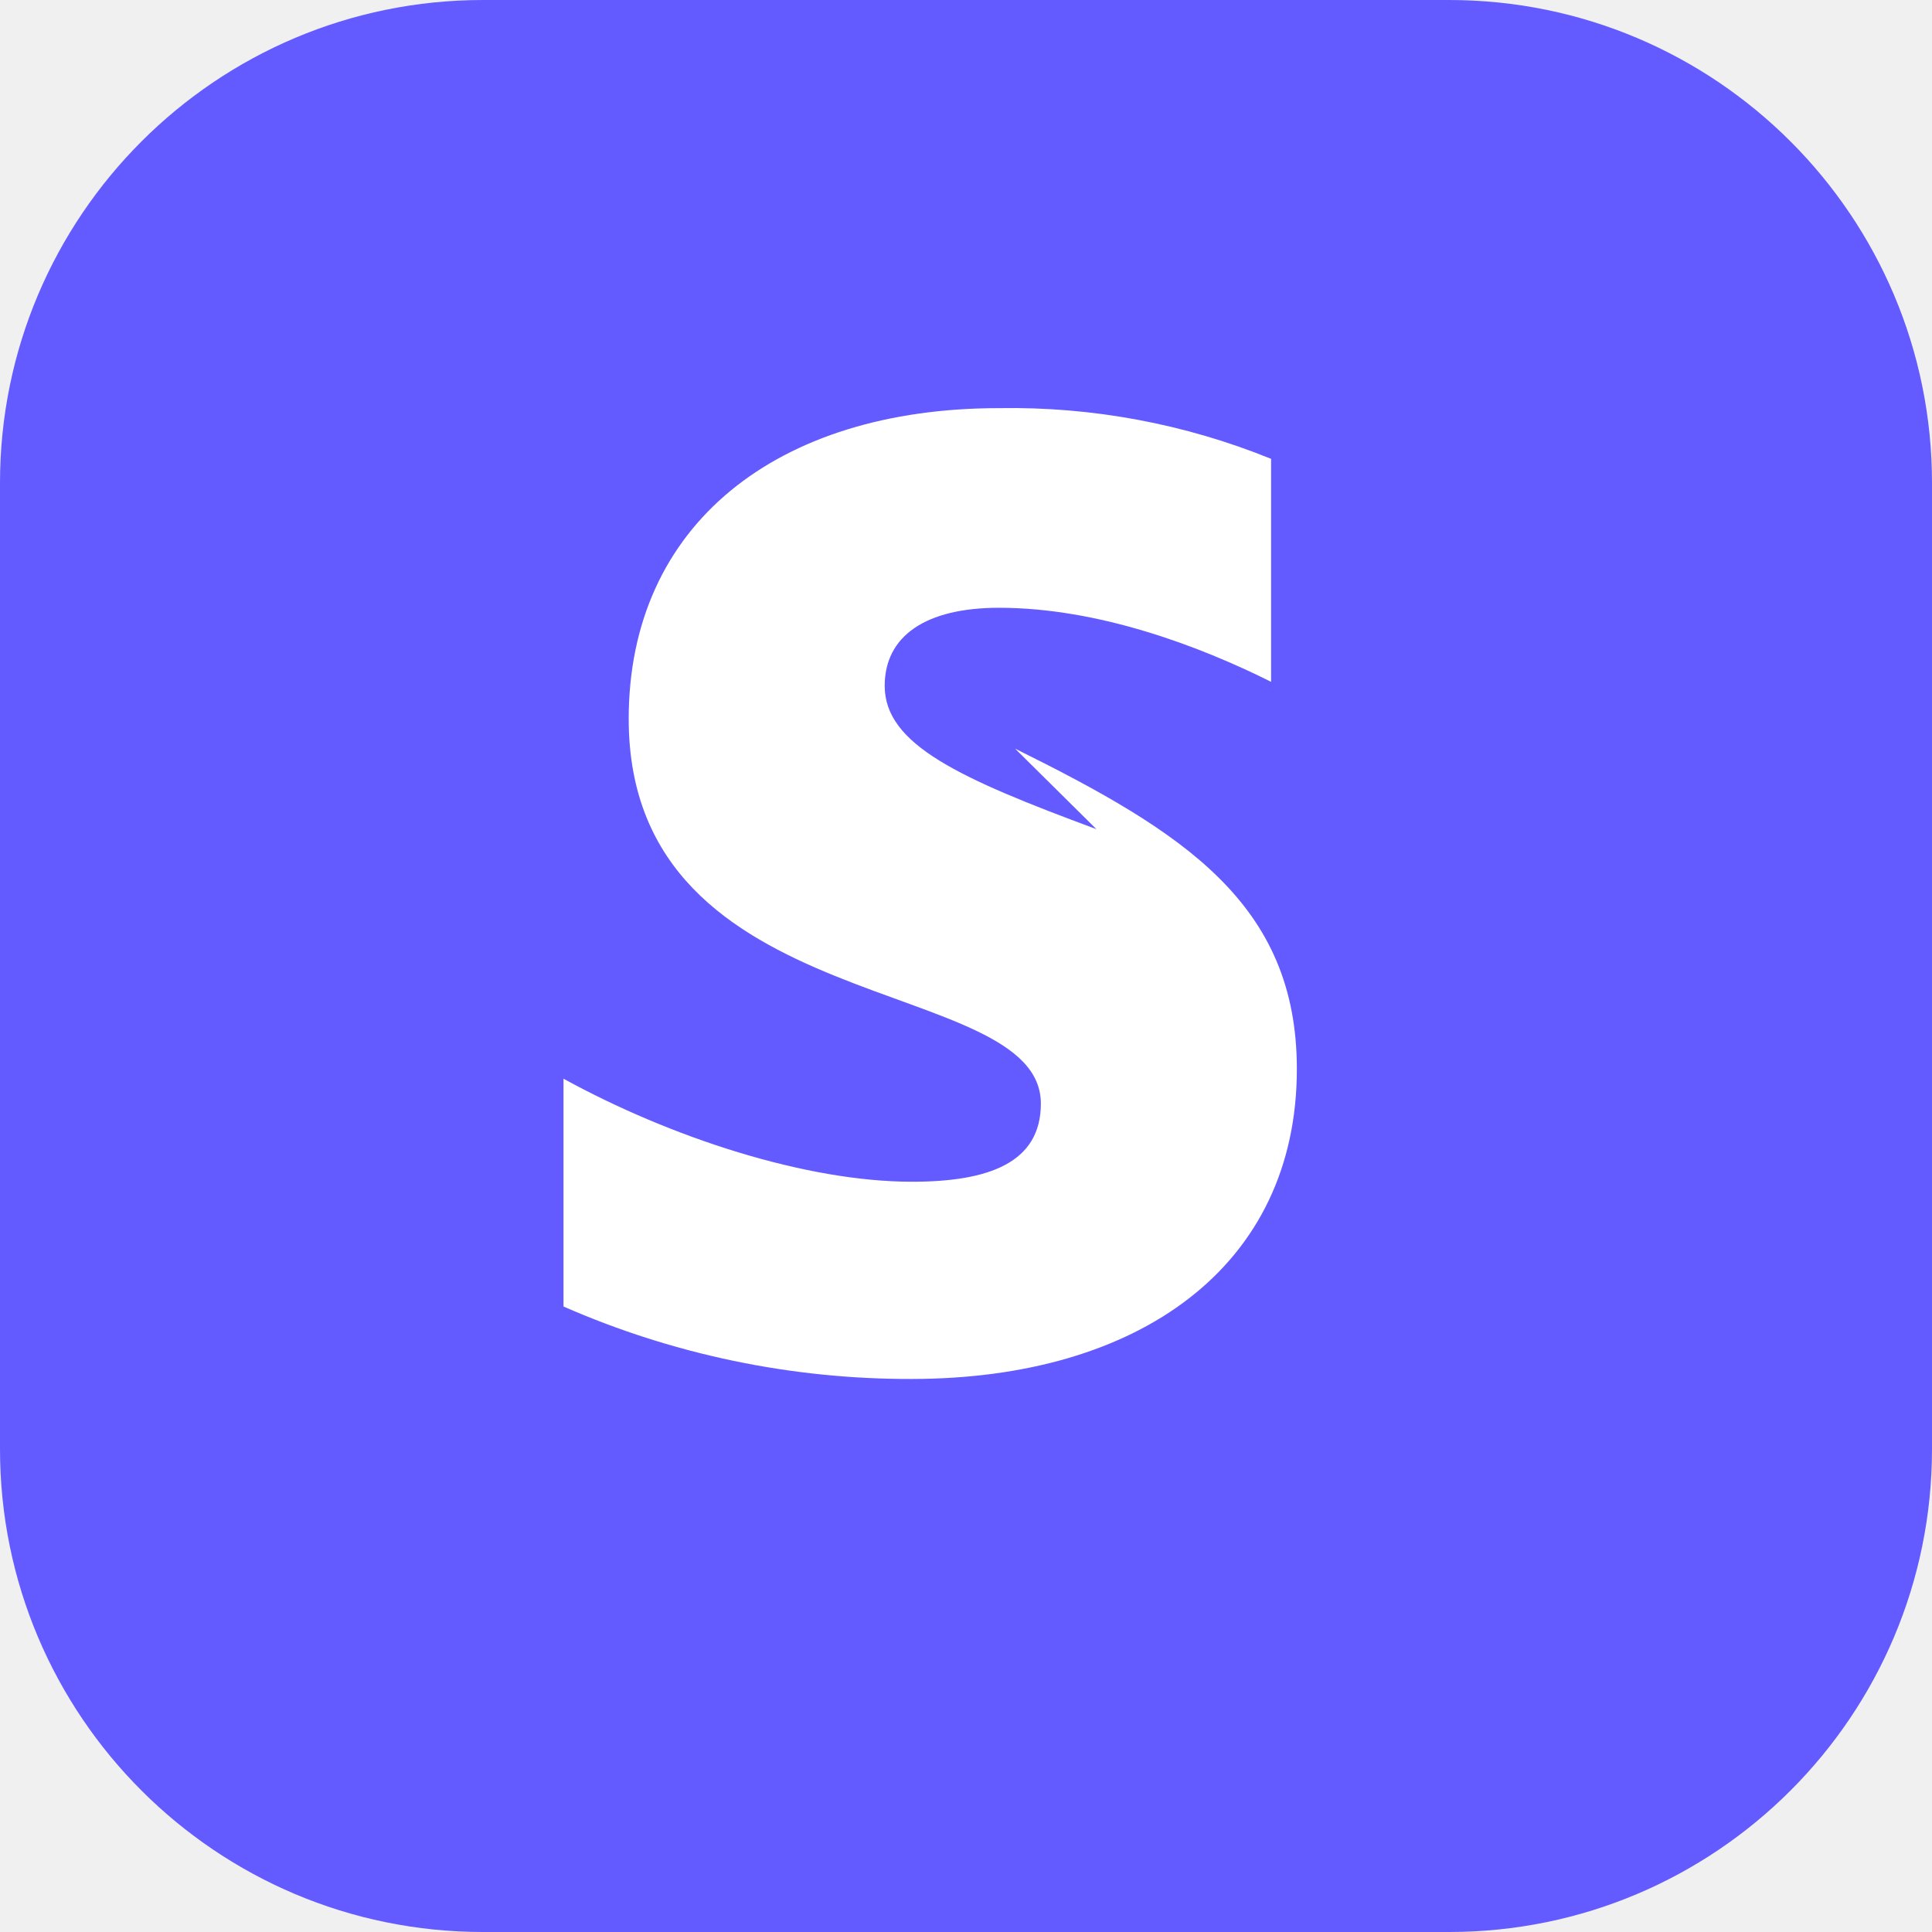
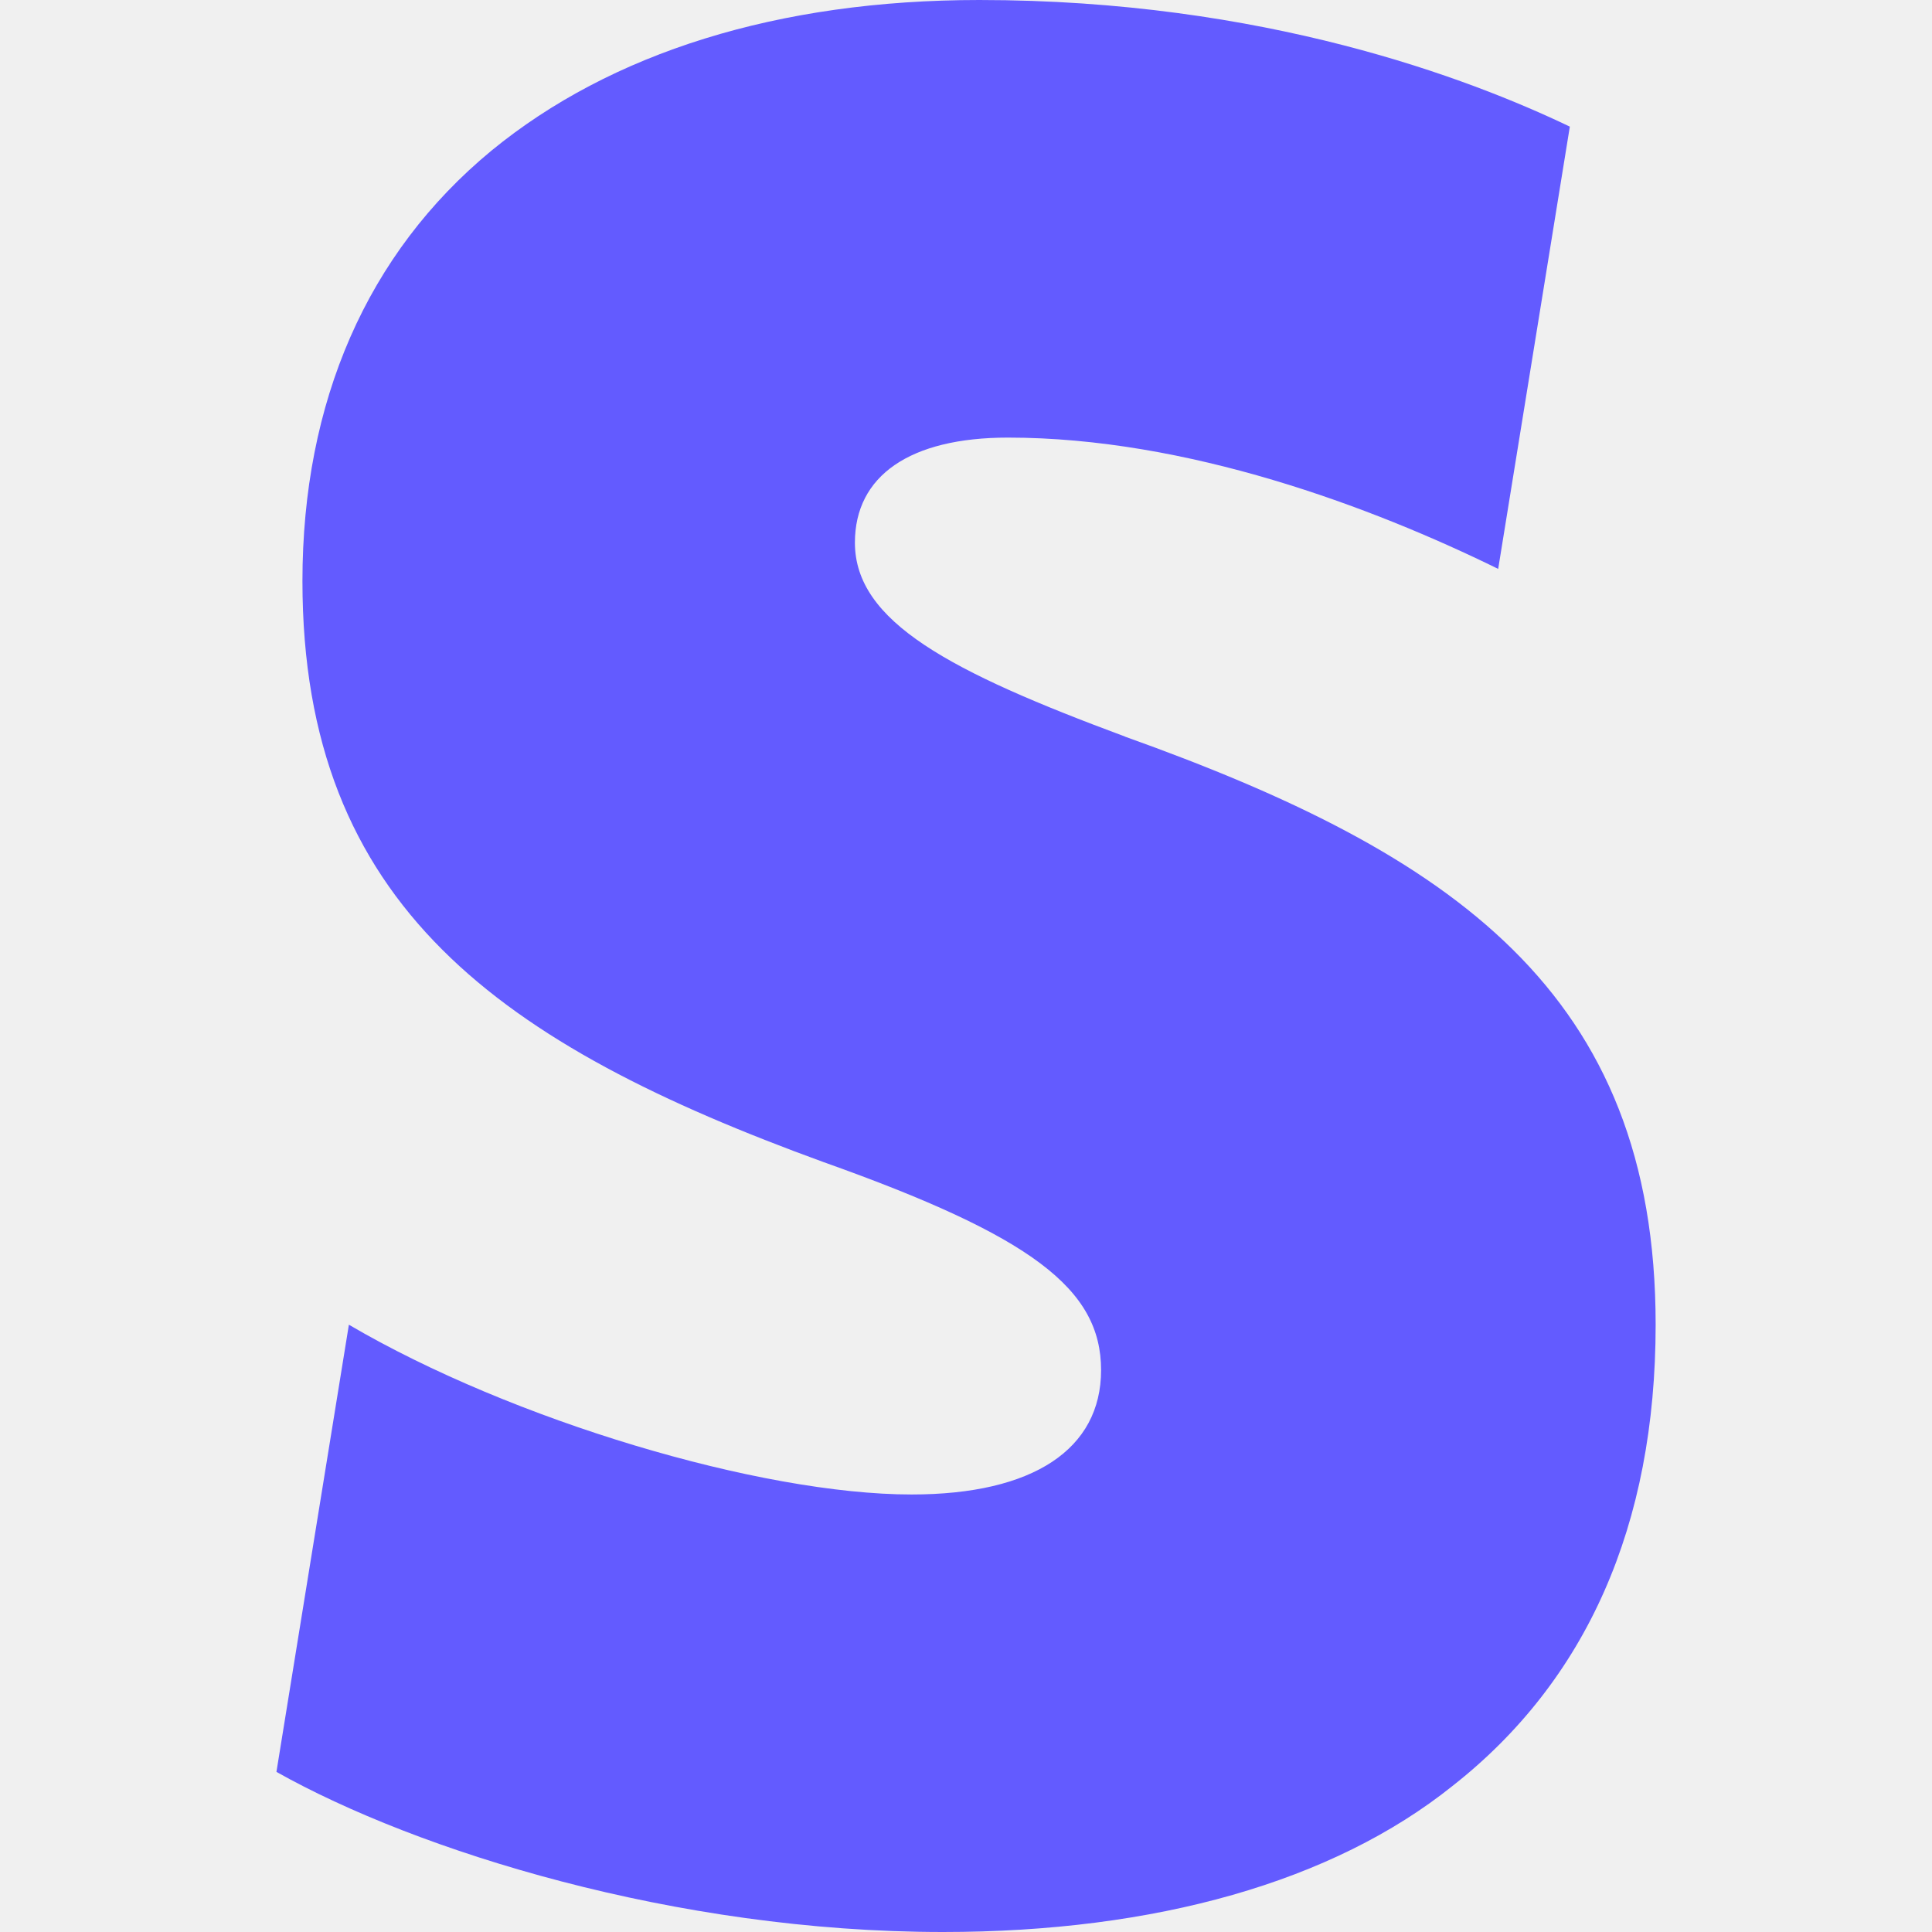
- <svg xmlns="http://www.w3.org/2000/svg" viewBox="0 0 24 24" role="img" aria-label="Stripe">
-   <rect width="24" height="24" rx="6" fill="#635BFF" />
-   <path fill="#fff" d="M13.62 10.3c-1.7-.63-2.63-1.05-2.63-1.78 0-.62.51-.97 1.42-.97 1.24 0 2.5.48 3.38.92V5.7a8.6 8.6 0 0 0-3.38-.63c-2.76 0-4.6 1.45-4.6 3.86 0 3.77 5.12 3.15 5.12 4.78 0 .73-.64 .97-1.6.97-1.32 0-3-.55-4.33-1.28v2.83a10.7 10.7 0 0 0 4.32.9c2.83 0 4.79-1.4 4.79-3.85 0-2.06-1.42-2.95-3.5-3.98Z" />
+ <svg xmlns="http://www.w3.org/2000/svg" fill="#635BFF" role="img" viewBox="0 0 24 24">
+   <path d="M13.976 9.15c-2.172-.806-3.356-1.426-3.356-2.409 0-.831.683-1.305 1.901-1.305 2.227 0 4.515.858 6.09 1.631l.89-5.494C18.252.975 15.697 0 12.165 0 9.667 0 7.589.654 6.104 1.872 4.56 3.147 3.757 4.992 3.757 7.218c0 4.039 2.467 5.76 6.476 7.219 2.585.92 3.445 1.574 3.445 2.583 0 .98-.84 1.545-2.354 1.545-1.875 0-4.965-.921-6.99-2.109l-.9 5.555C5.175 22.99 8.385 24 11.714 24c2.641 0 4.843-.624 6.328-1.813 1.664-1.305 2.525-3.236 2.525-5.732 0-4.128-2.524-5.851-6.594-7.305h.003z" />
</svg>
